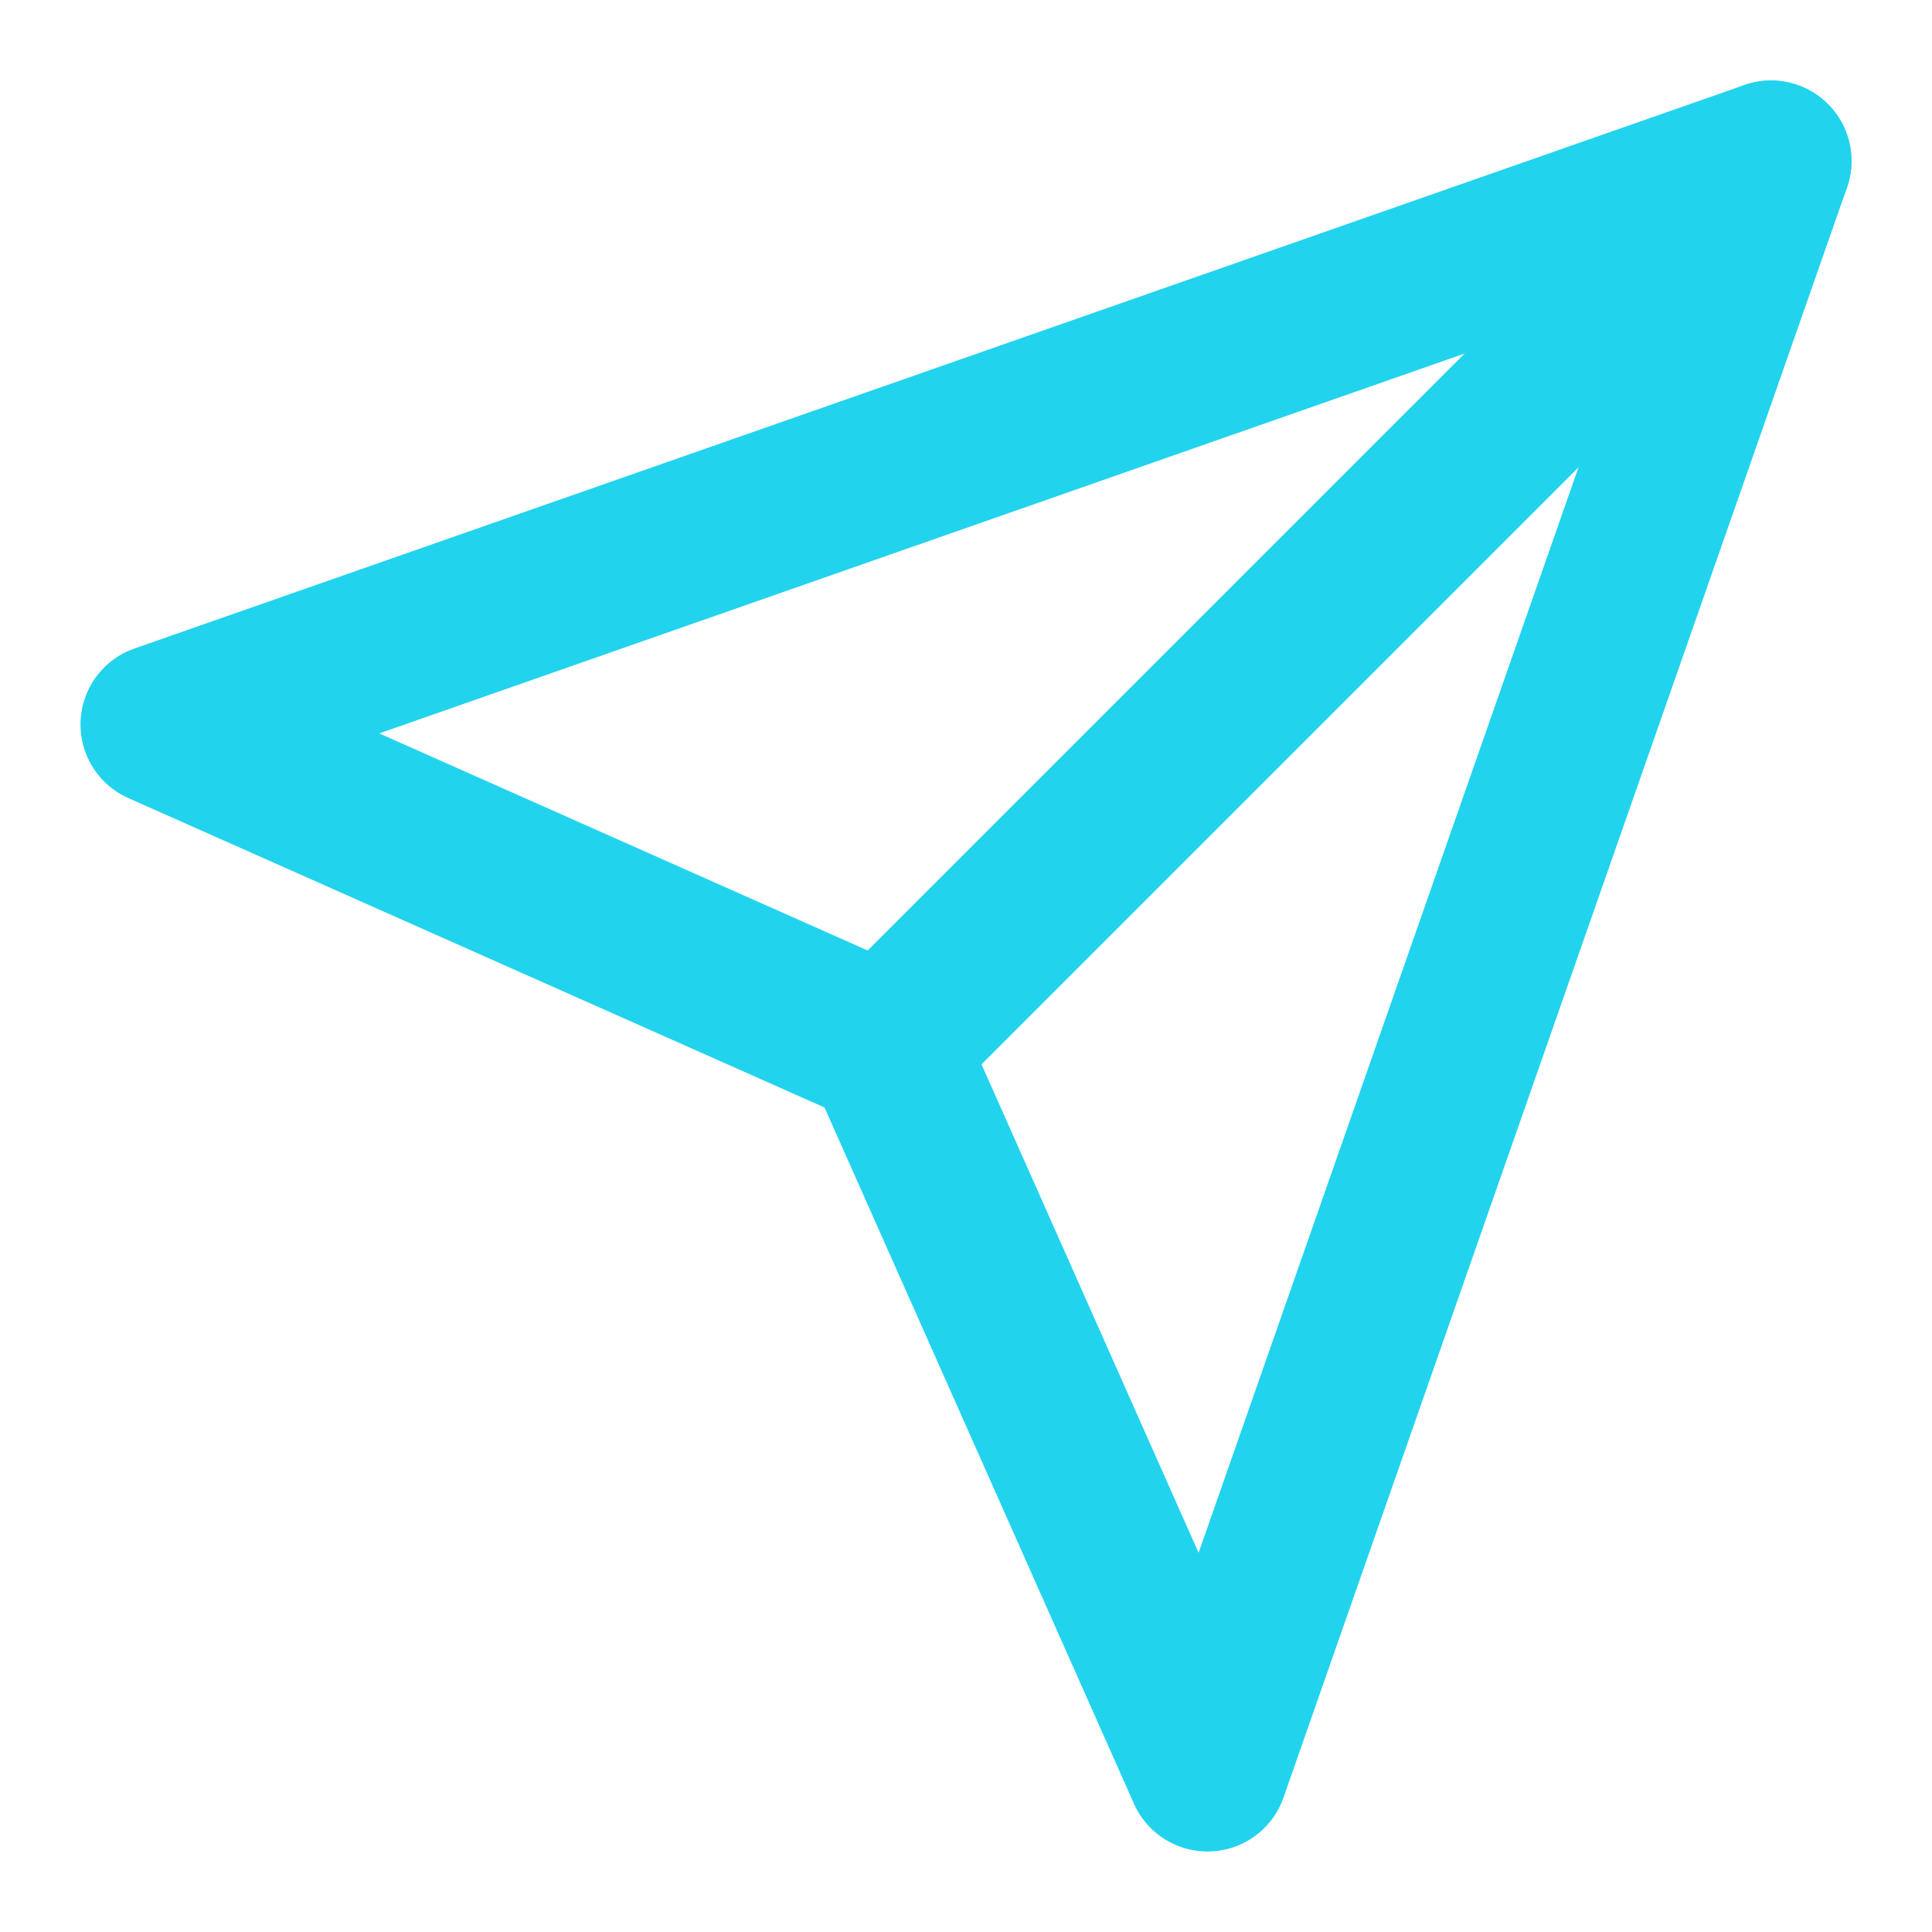
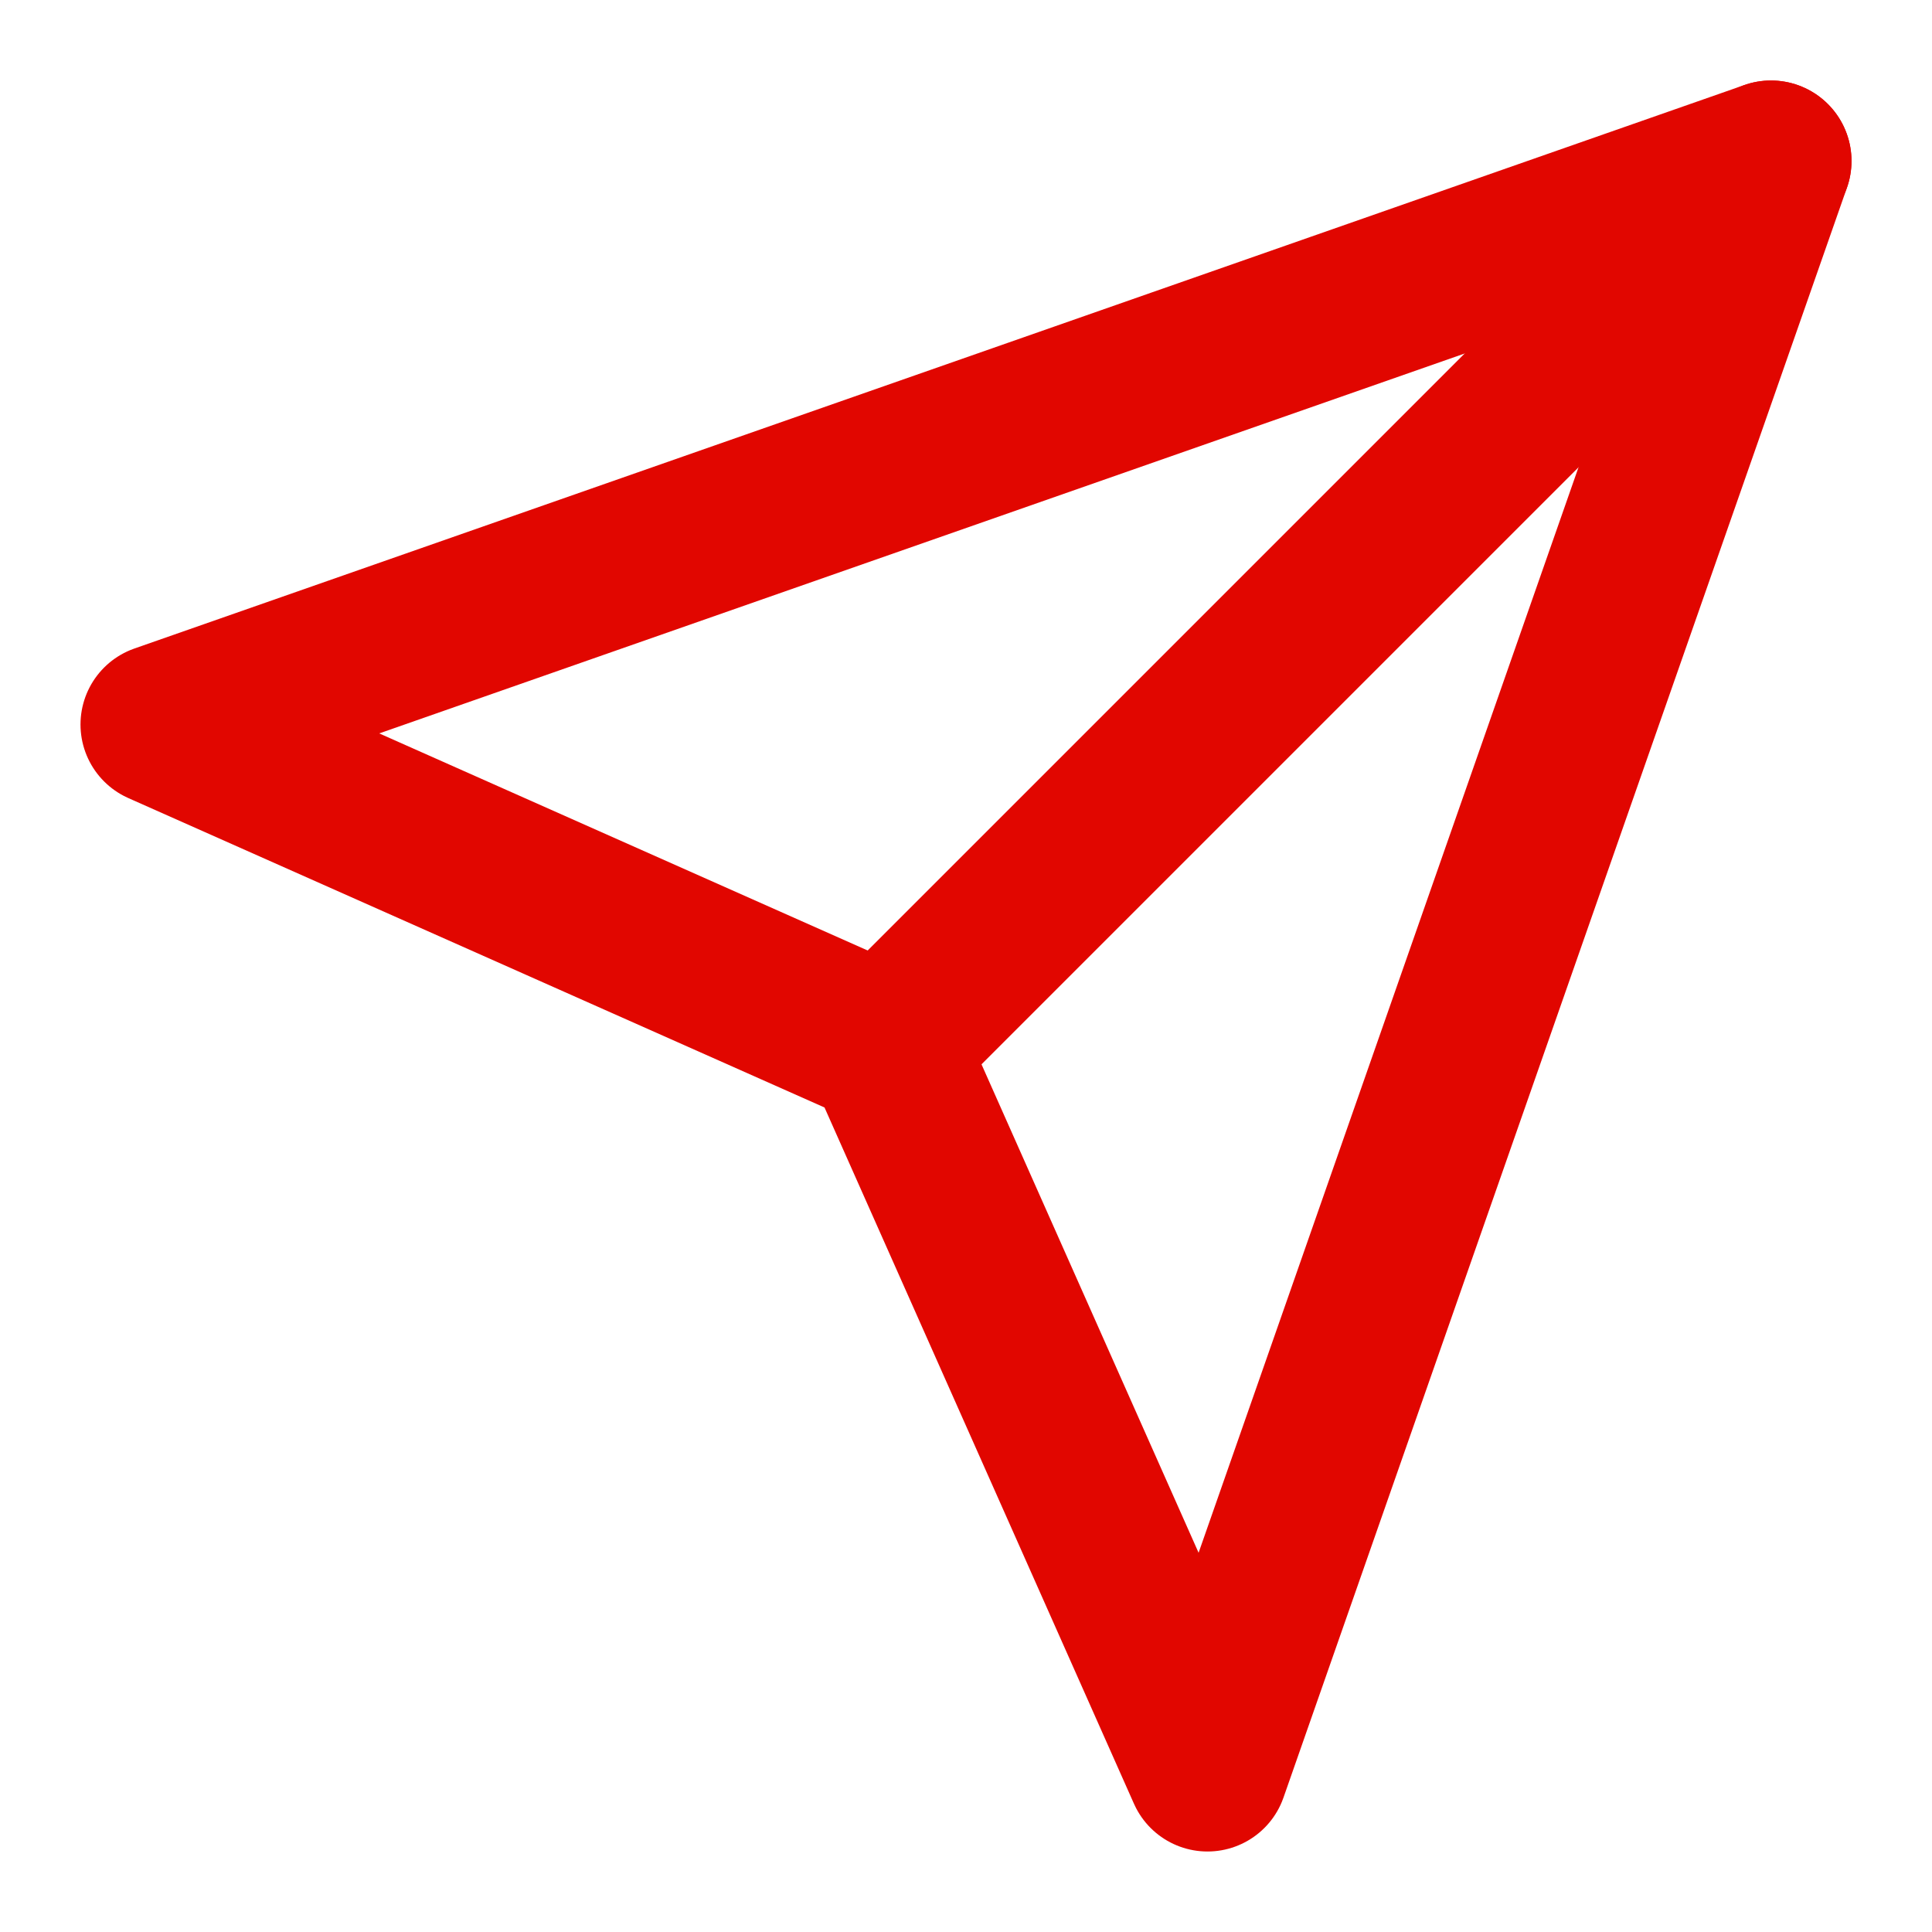
- <svg xmlns="http://www.w3.org/2000/svg" width="20" height="20" viewBox="0 0 24 24" fill="none" stroke="#22d3ee" stroke-width="2" stroke-linecap="round" stroke-linejoin="round">
+ <svg xmlns="http://www.w3.org/2000/svg" width="20" height="20" viewBox="0 0 24 24" fill="none" stroke="#e10600" stroke-width="2" stroke-linecap="round" stroke-linejoin="round">
  <path d="M22 2 11 13" />
  <path d="M22 2 15 22 11 13 2 9l20-7z" />
</svg>
